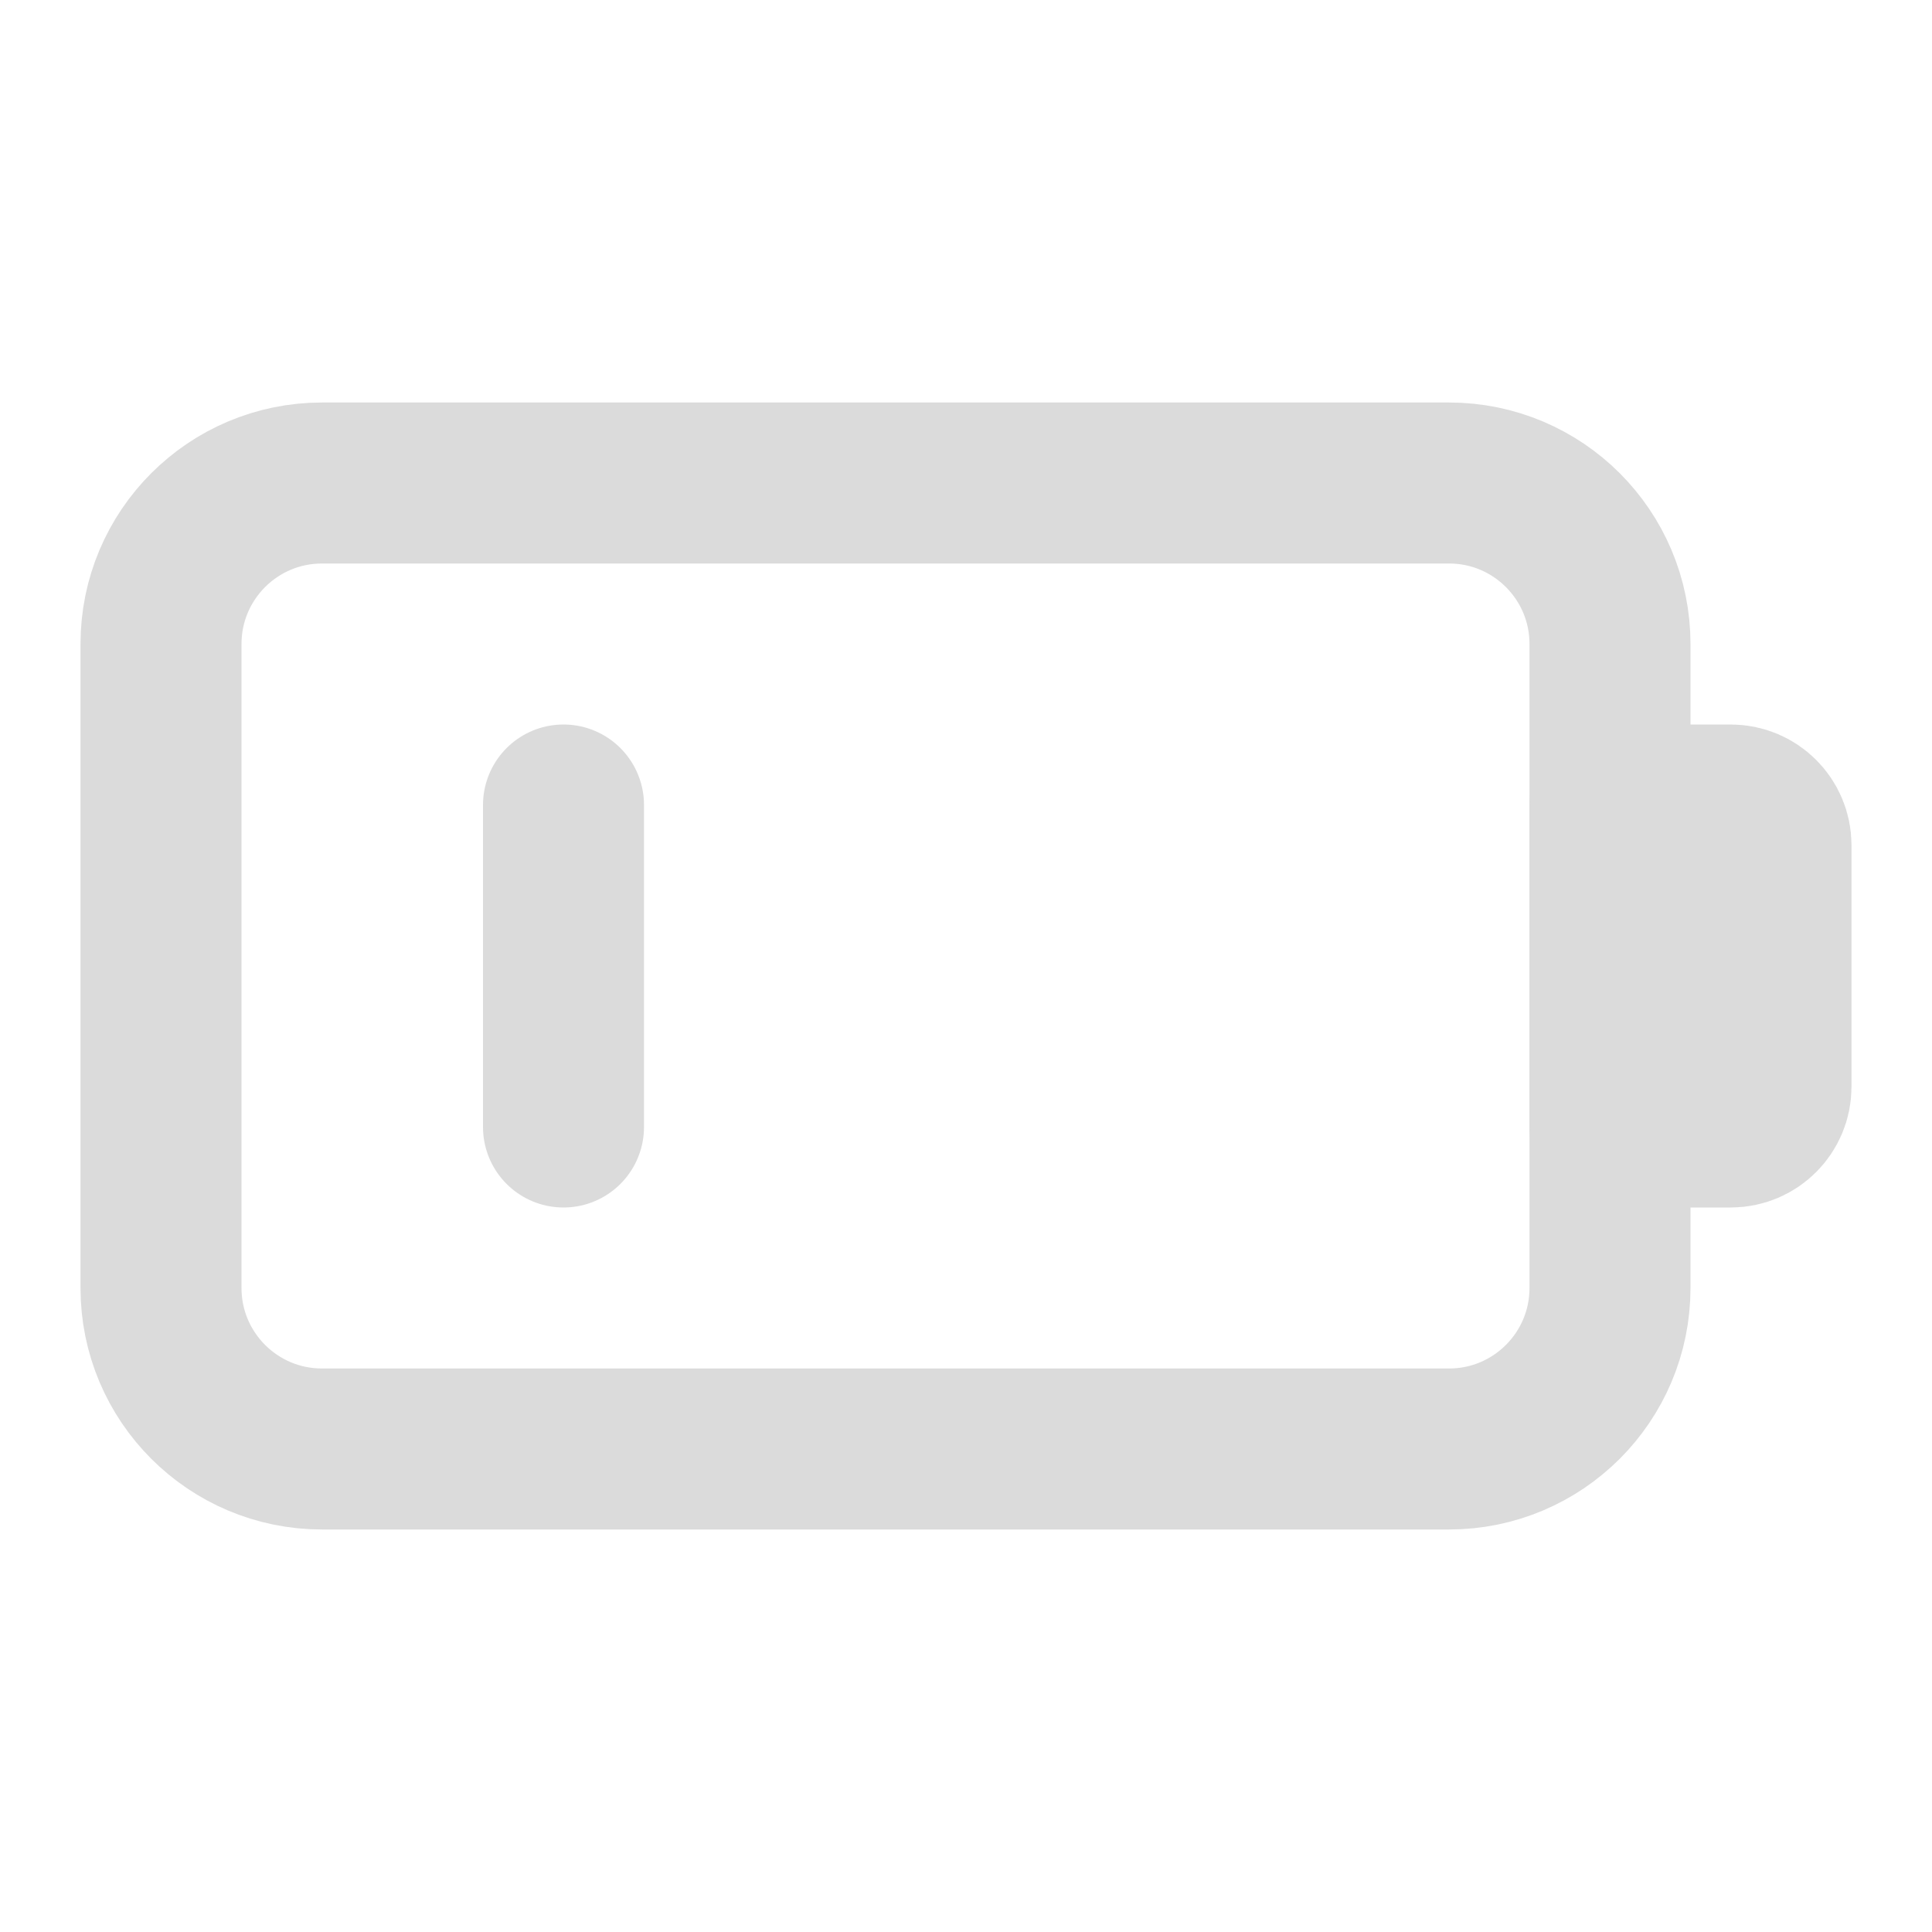
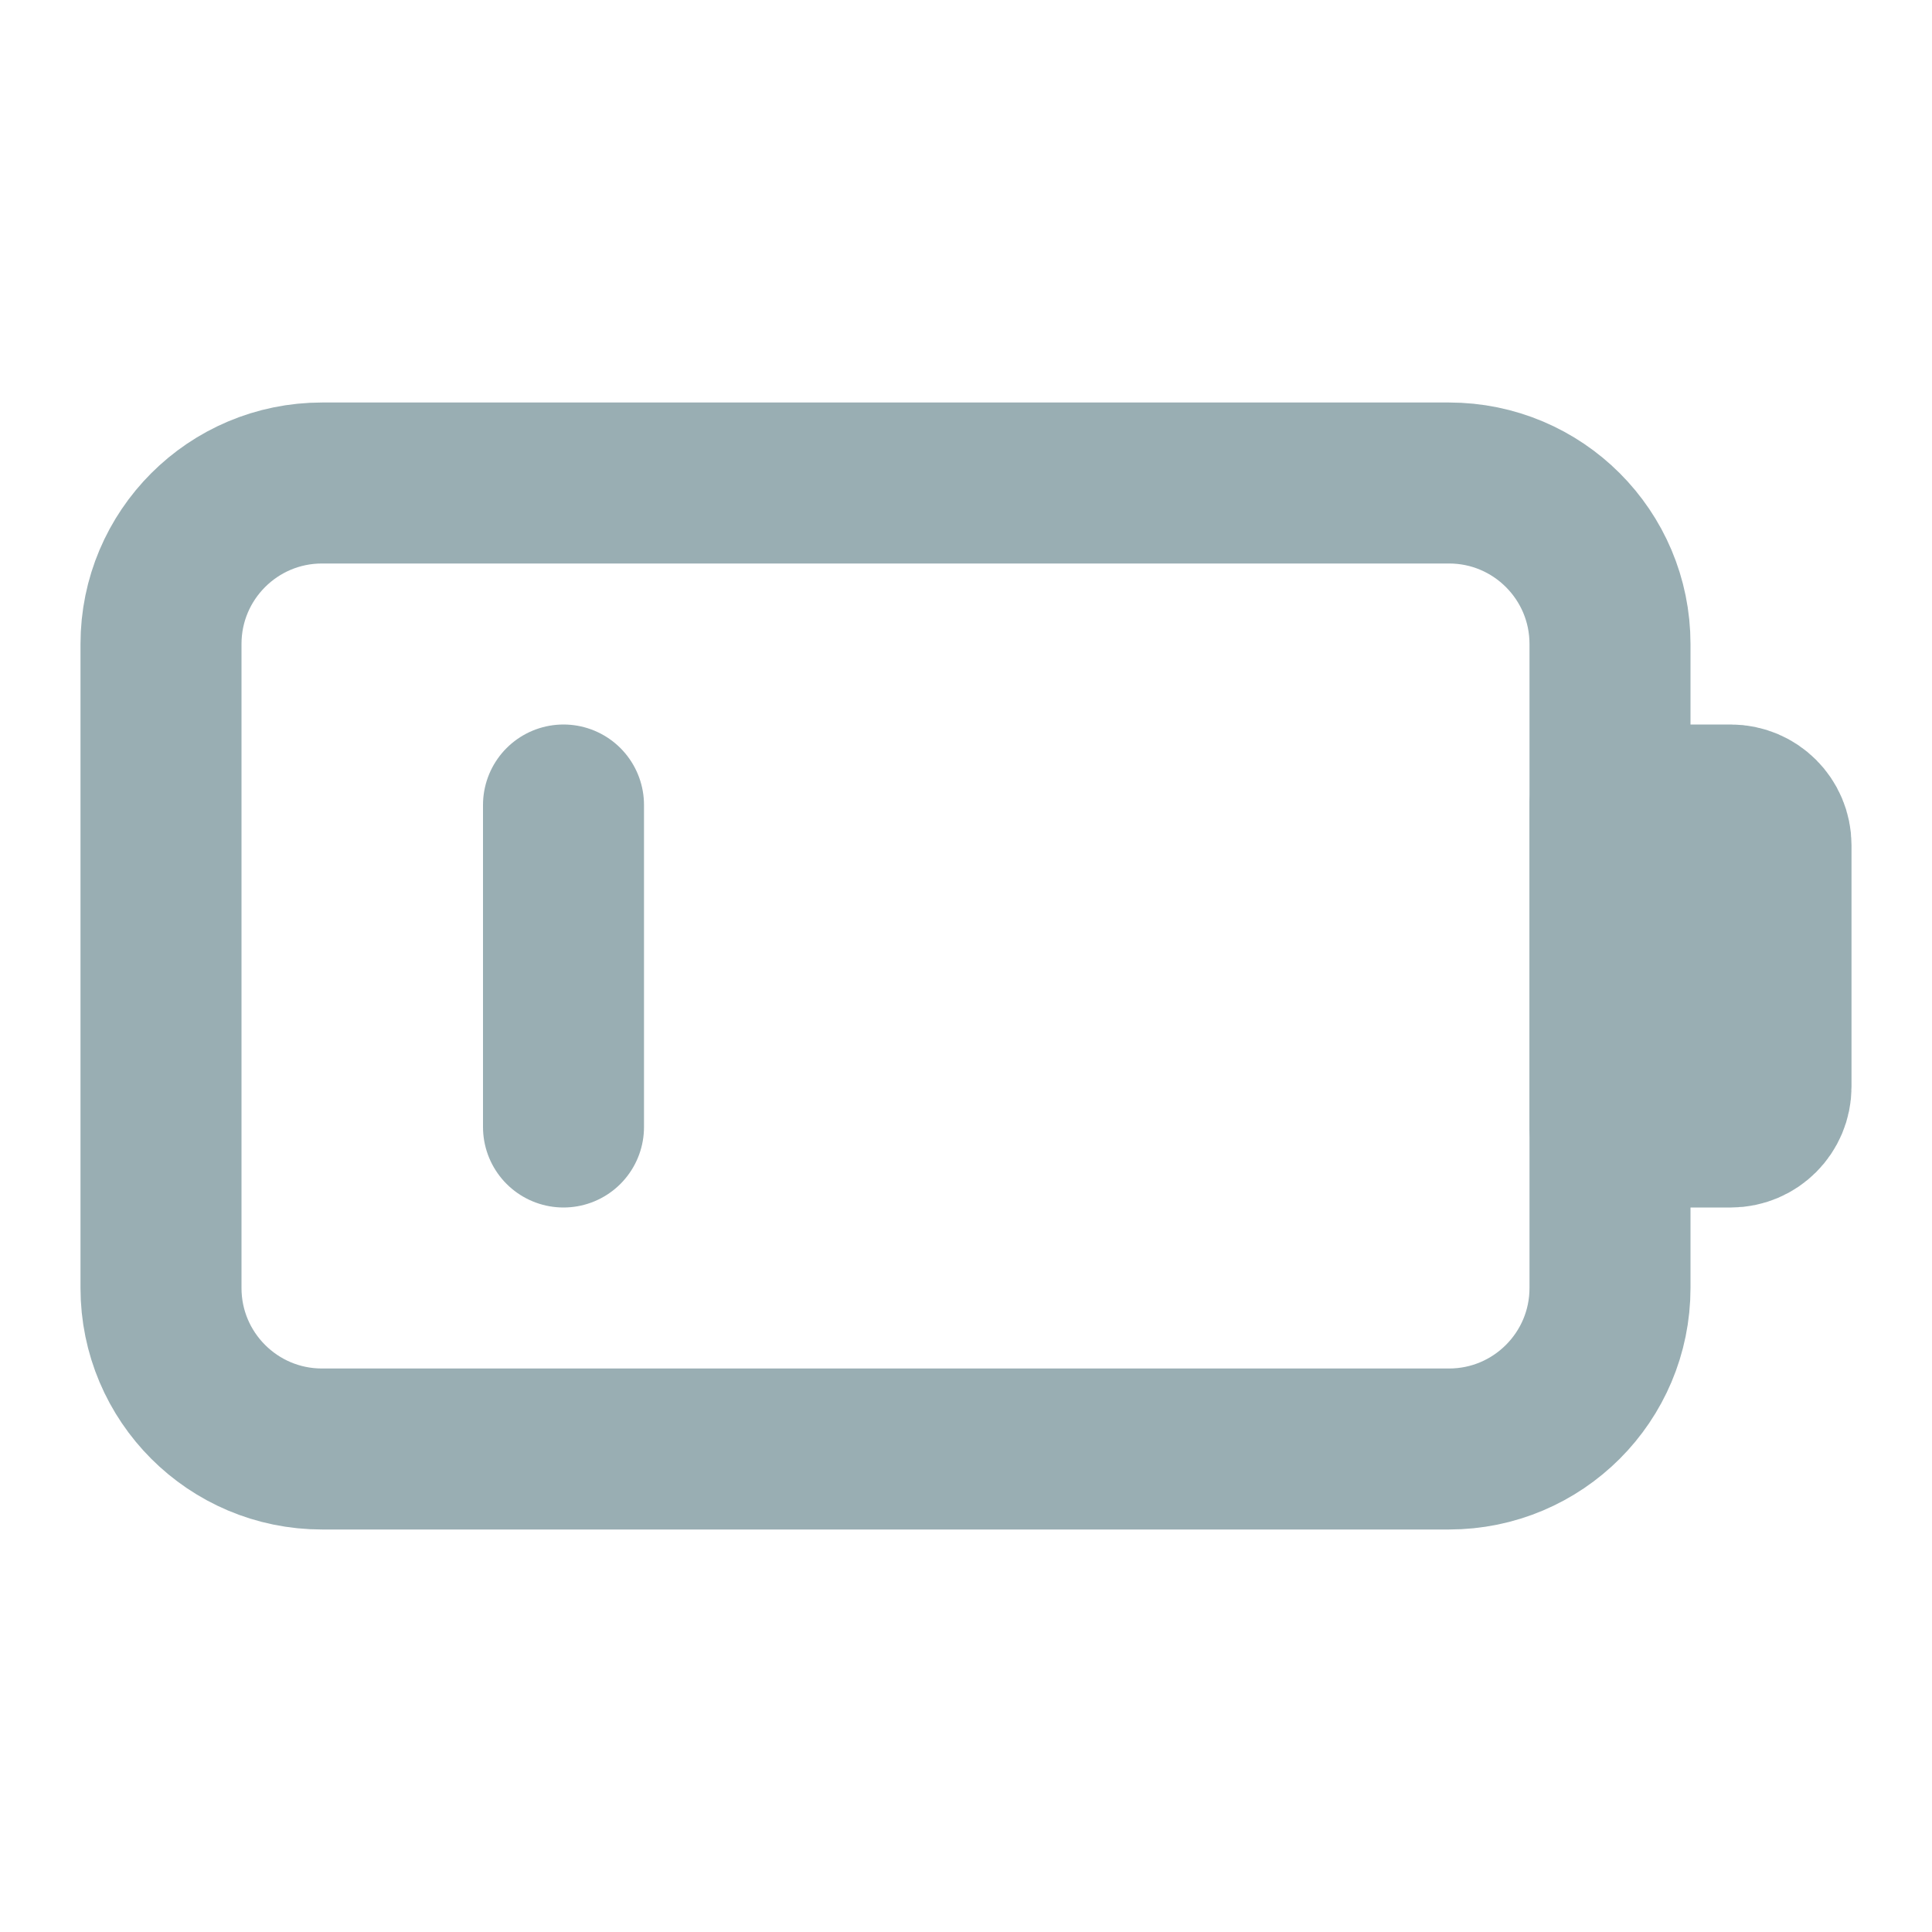
<svg xmlns="http://www.w3.org/2000/svg" width="24px" height="24px" viewBox="0 0 24 24" fill="none">
-   <rect x="2" y="6" width="18" height="12" rx="2" stroke="#dbdbdb" stroke-width="2" stroke-linecap="round" stroke-linejoin="round" />
-   <path d="M7 10V14" stroke="#dbdbdb" stroke-width="2" stroke-linecap="round" stroke-linejoin="round" />
-   <path d="M20 10H21.5C21.776 10 22 10.224 22 10.5V13.5C22 13.776 21.776 14 21.5 14H20V10Z" stroke="#dbdbdb" stroke-width="2" stroke-linecap="round" stroke-linejoin="round" />
+   <rect x="2" y="6" width="18" height="12" rx="2" stroke="#99AEB3" stroke-width="2" stroke-linecap="round" stroke-linejoin="round" />
+   <path d="M7 10V14" stroke="#99AEB3" stroke-width="2" stroke-linecap="round" stroke-linejoin="round" />
+   <path d="M20 10H21.5C21.776 10 22 10.224 22 10.5V13.5C22 13.776 21.776 14 21.5 14H20V10Z" stroke="#99AEB3" stroke-width="2" stroke-linecap="round" stroke-linejoin="round" />
</svg>
